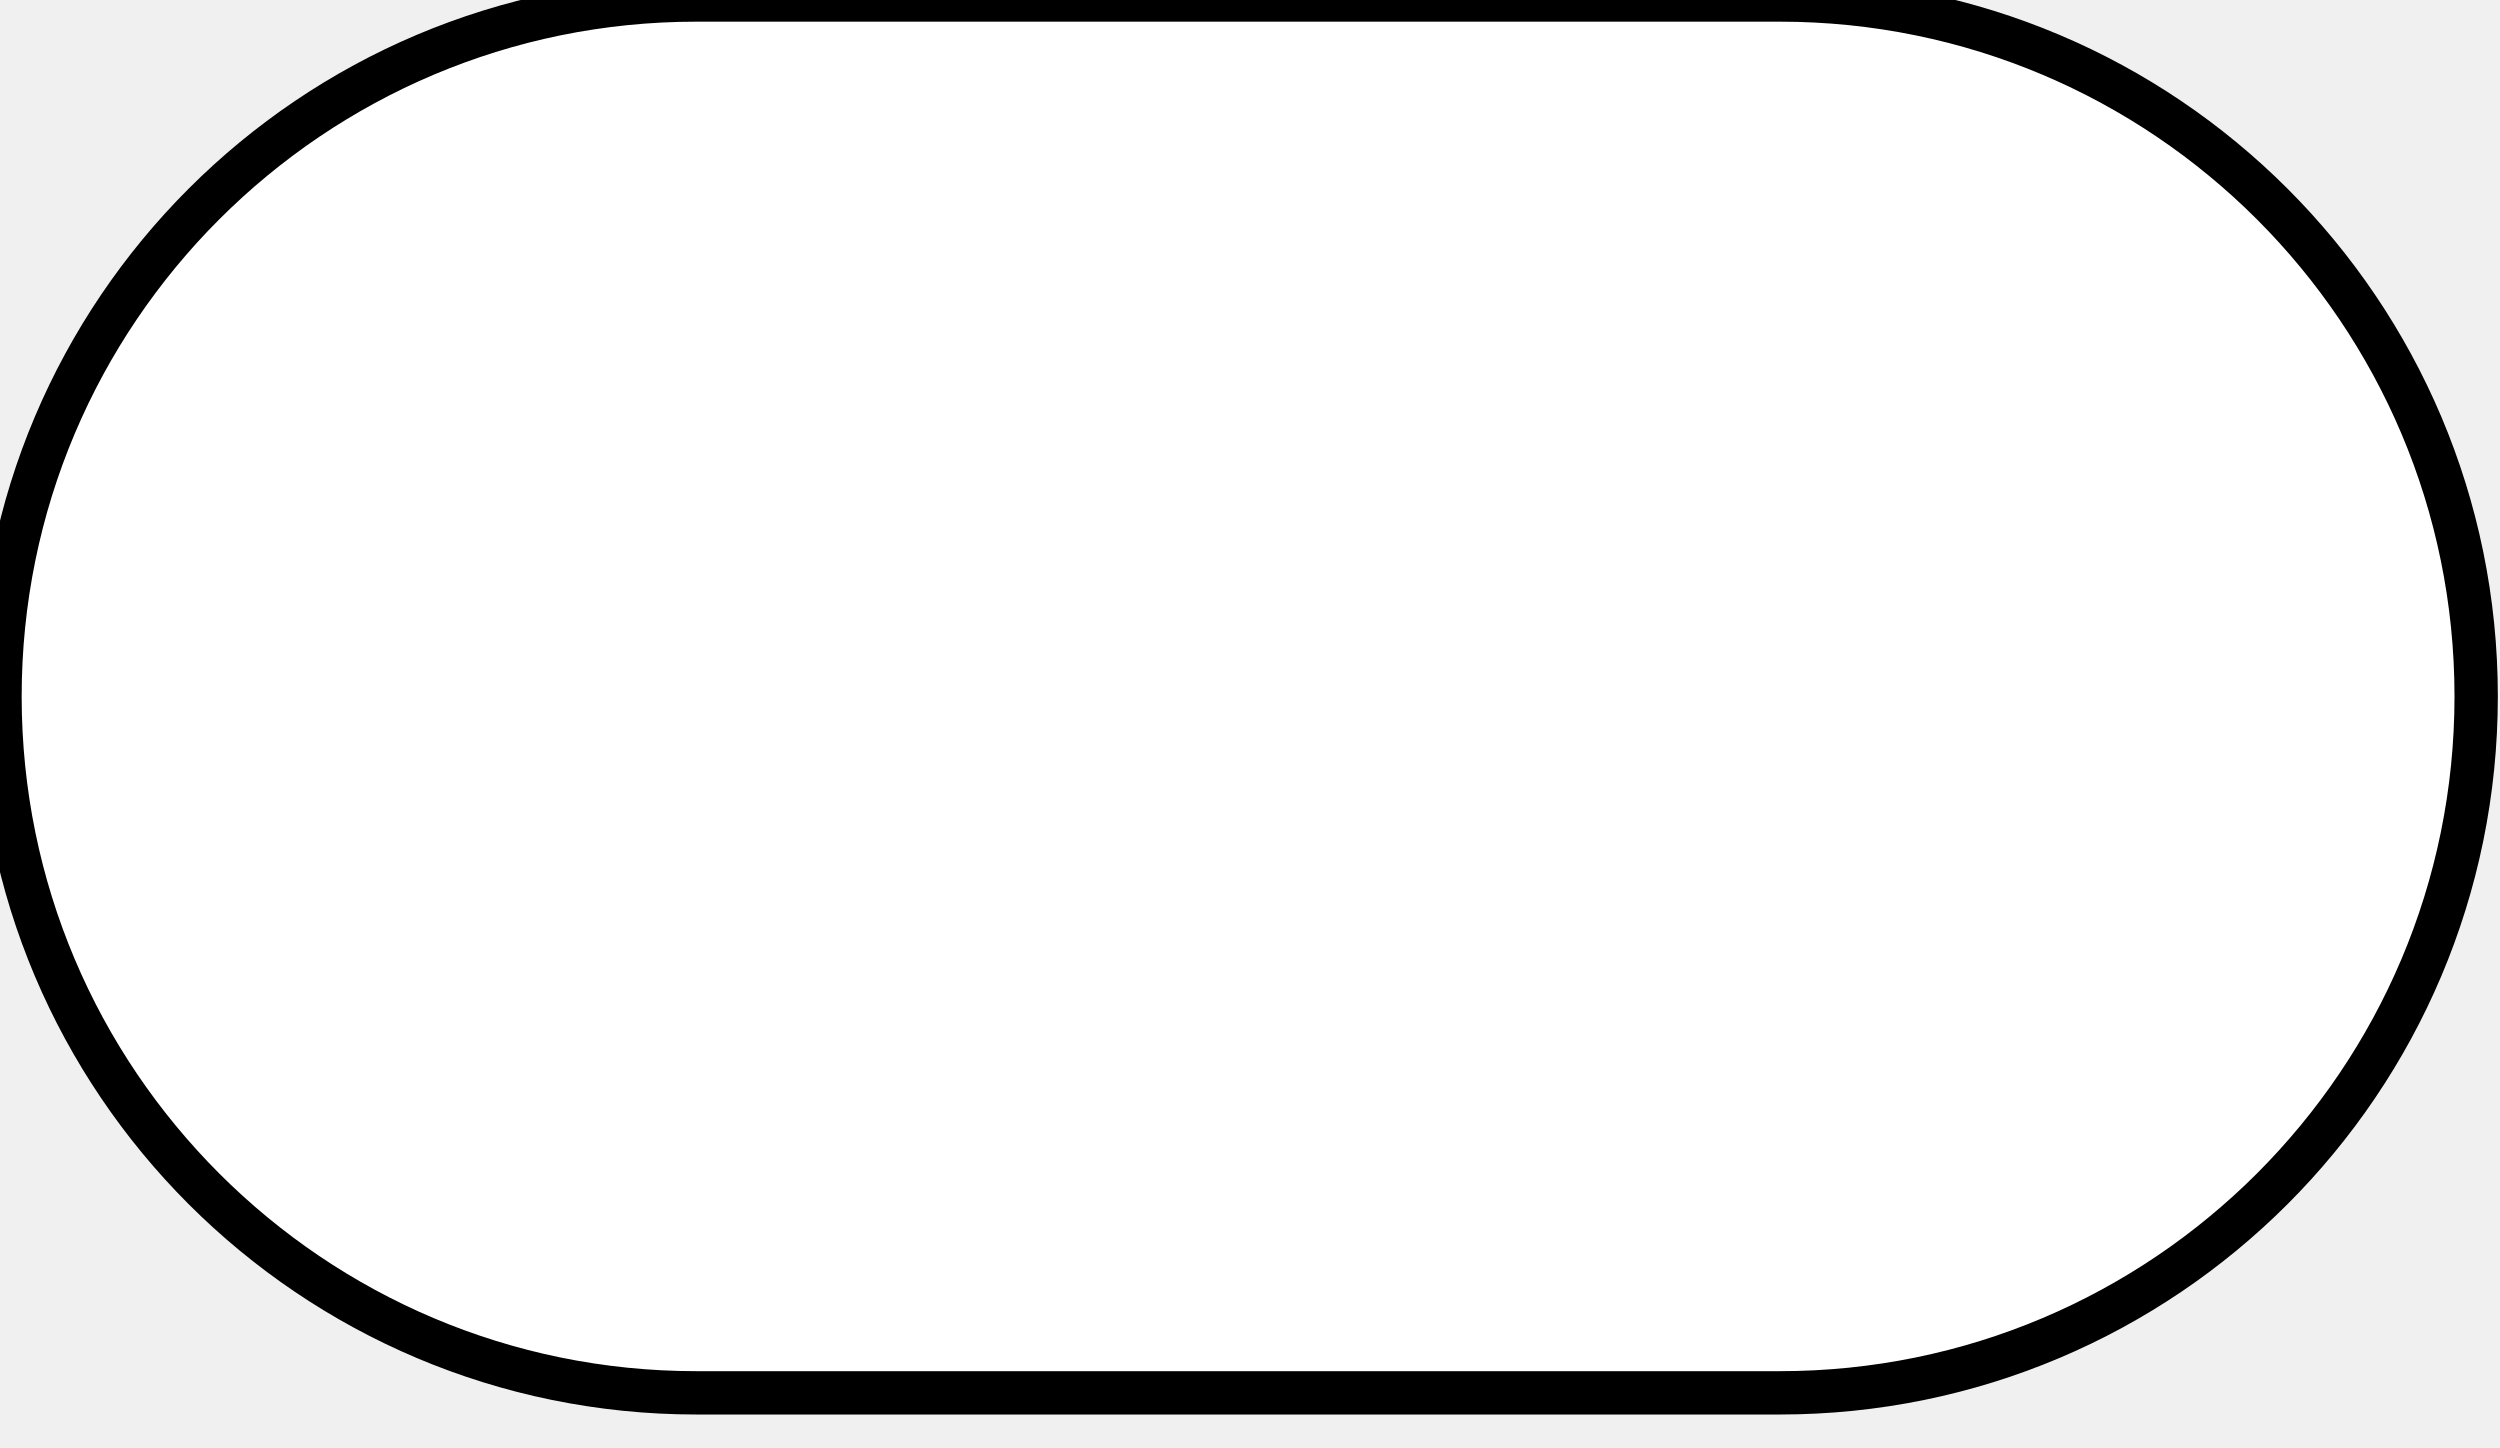
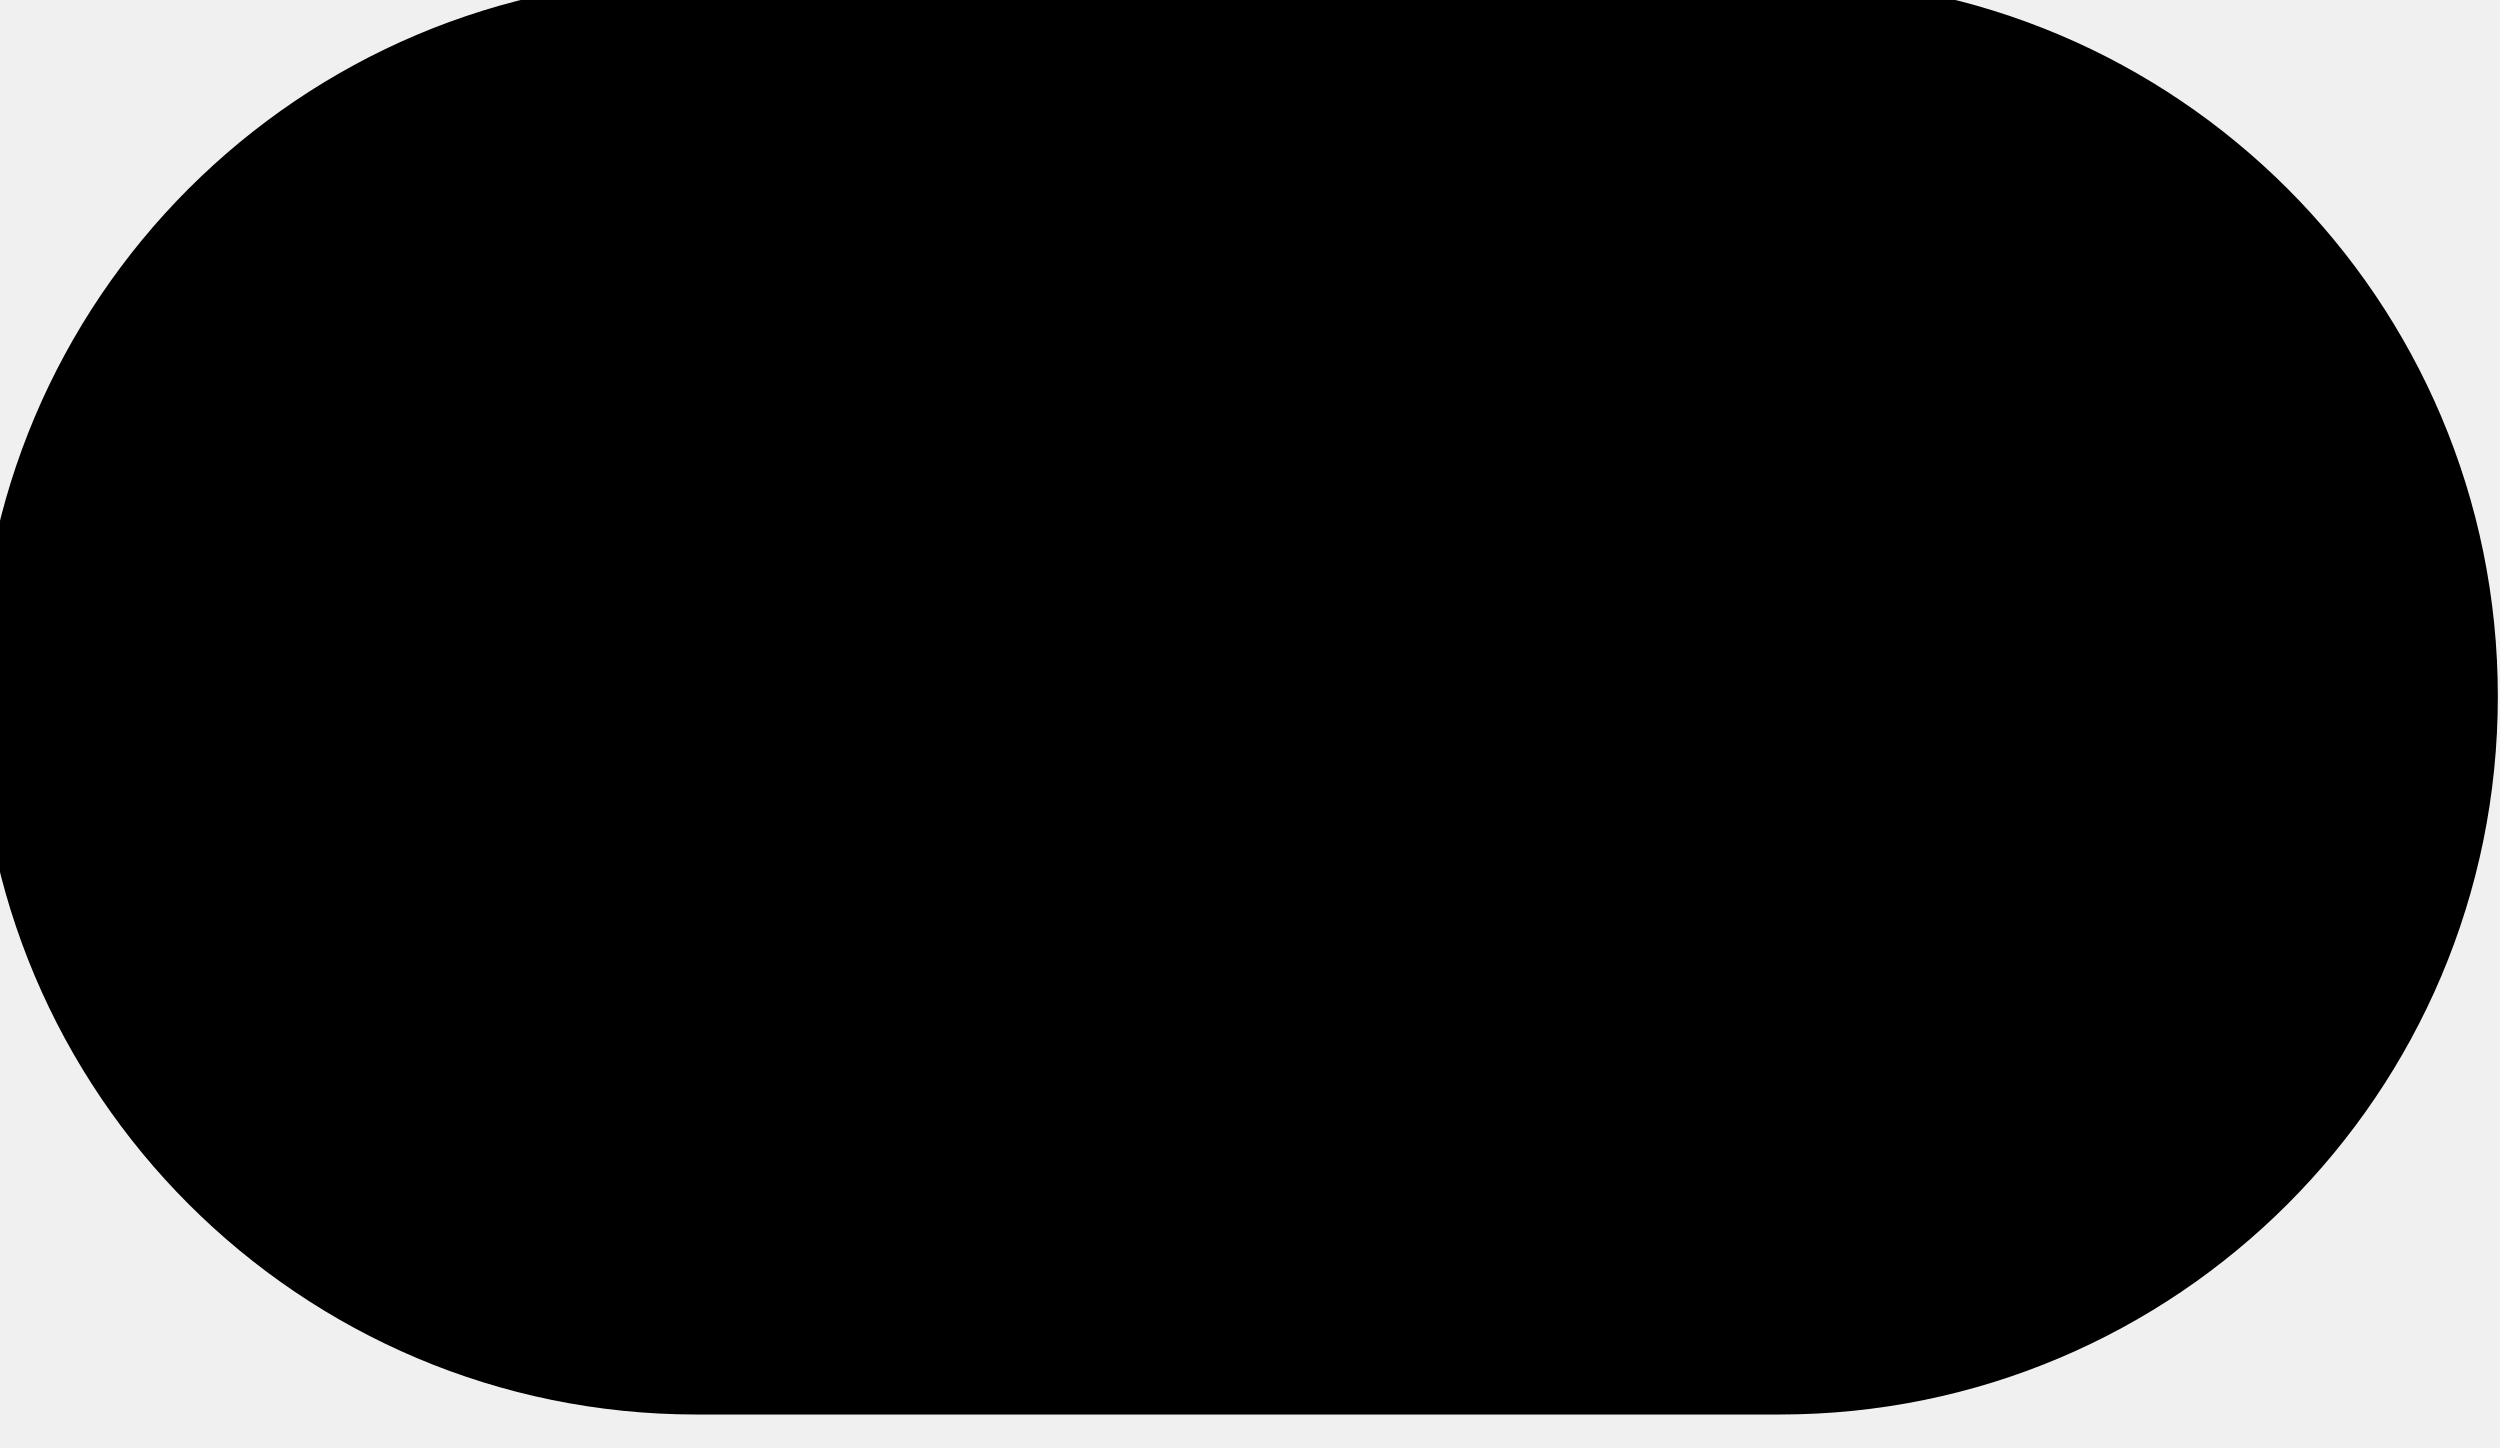
<svg xmlns="http://www.w3.org/2000/svg" xmlns:ns1="http://www.b3mn.org/oryx" width="80.77" height="46.754" version="1.0">
  <ns1:magnets>
    <ns1:magnet ns1:cx="0" ns1:cy="22.5" ns1:anchors="left" />
    <ns1:magnet ns1:cx="40" ns1:cy="45" ns1:anchors="bottom" />
    <ns1:magnet ns1:cx="80" ns1:cy="22.5" ns1:anchors="right" />
    <ns1:magnet ns1:cx="40" ns1:cy="0" ns1:anchors="top" />
    <ns1:magnet ns1:cx="40" ns1:cy="22.5" ns1:anchors="center" ns1:default="yes" />
  </ns1:magnets>
  <g>
-     <rect x="0" y="0" width="80" height="45" rx="22.5" ry="22.5" style="fill:#ffffff;stroke:#000000;stroke-width:1.4;stroke-linecap:round;stroke-linejoin:round" id="storage" ns1:resize="vertical horizontal" />
+     <rect x="0" y="0" width="80" height="45" rx="22.5" ry="22.5" style="stroke:#000000;stroke-width:1.4;stroke-linecap:round;stroke-linejoin:round" id="storage" ns1:resize="vertical horizontal" />
    <a id="theanchor">
      <text font-size="12" id="text" x="40" y="22" ns1:align="middle center" stroke="black" />
    </a>
  </g>
</svg>
